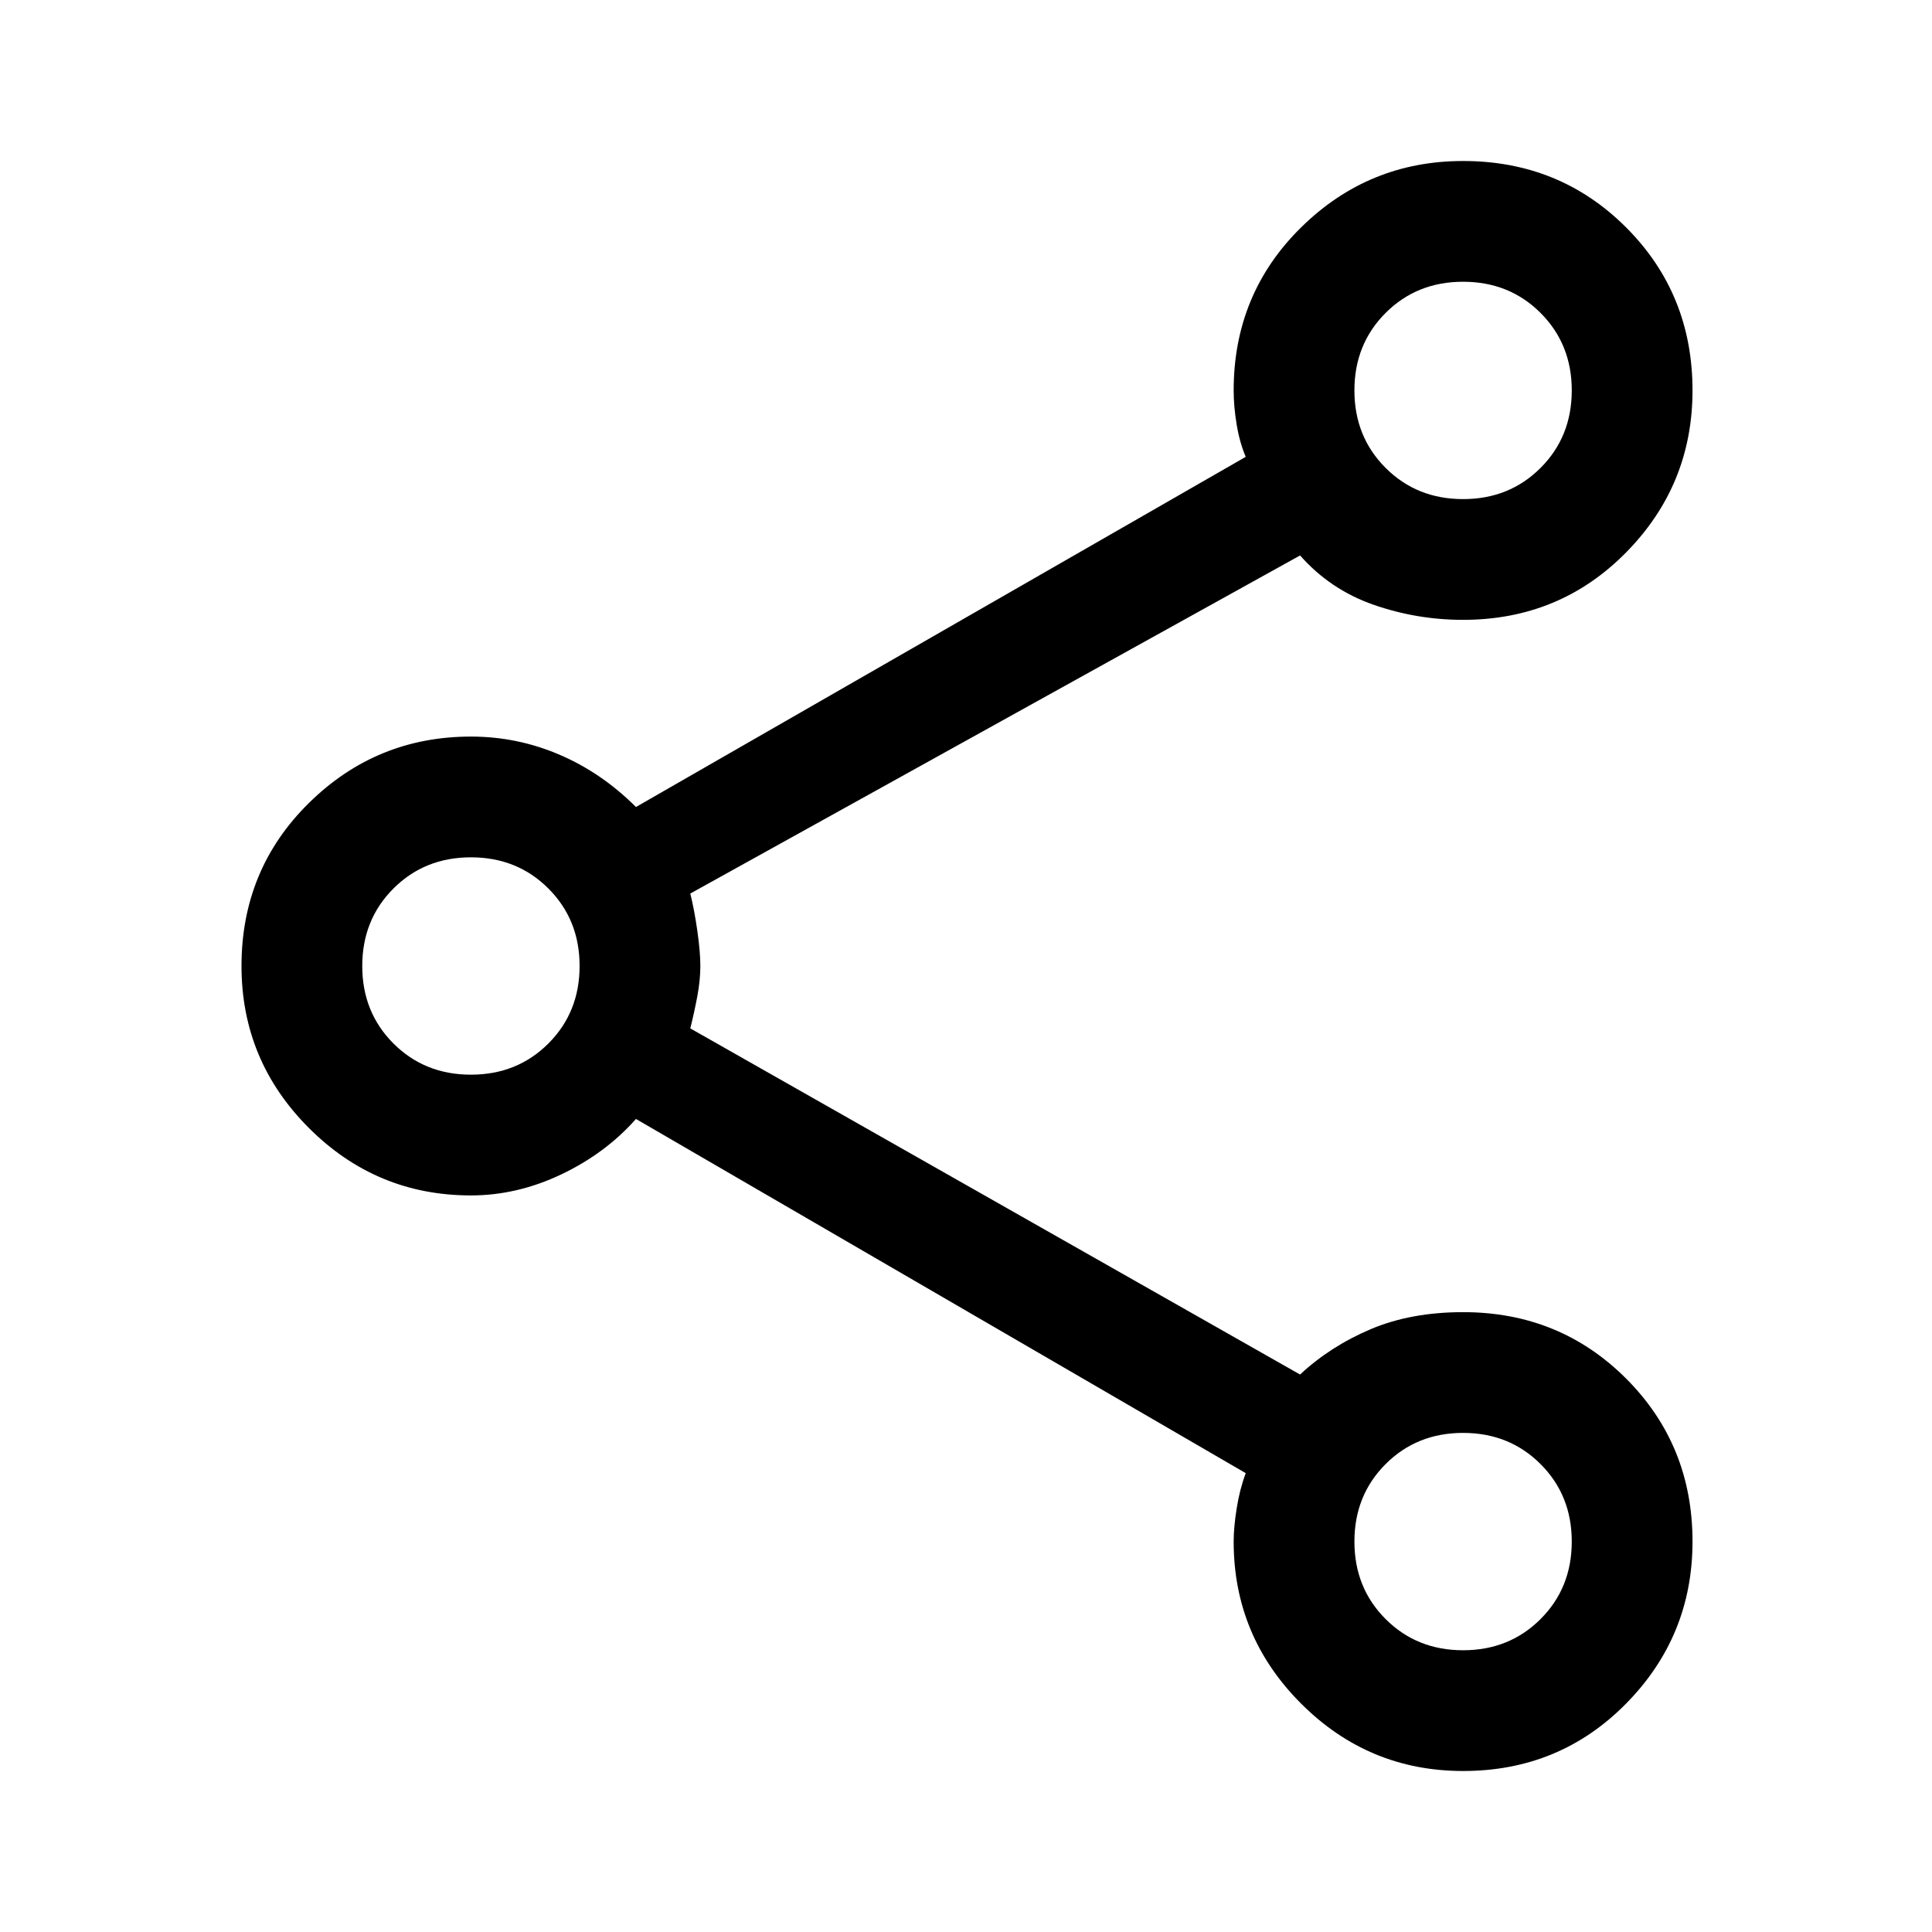
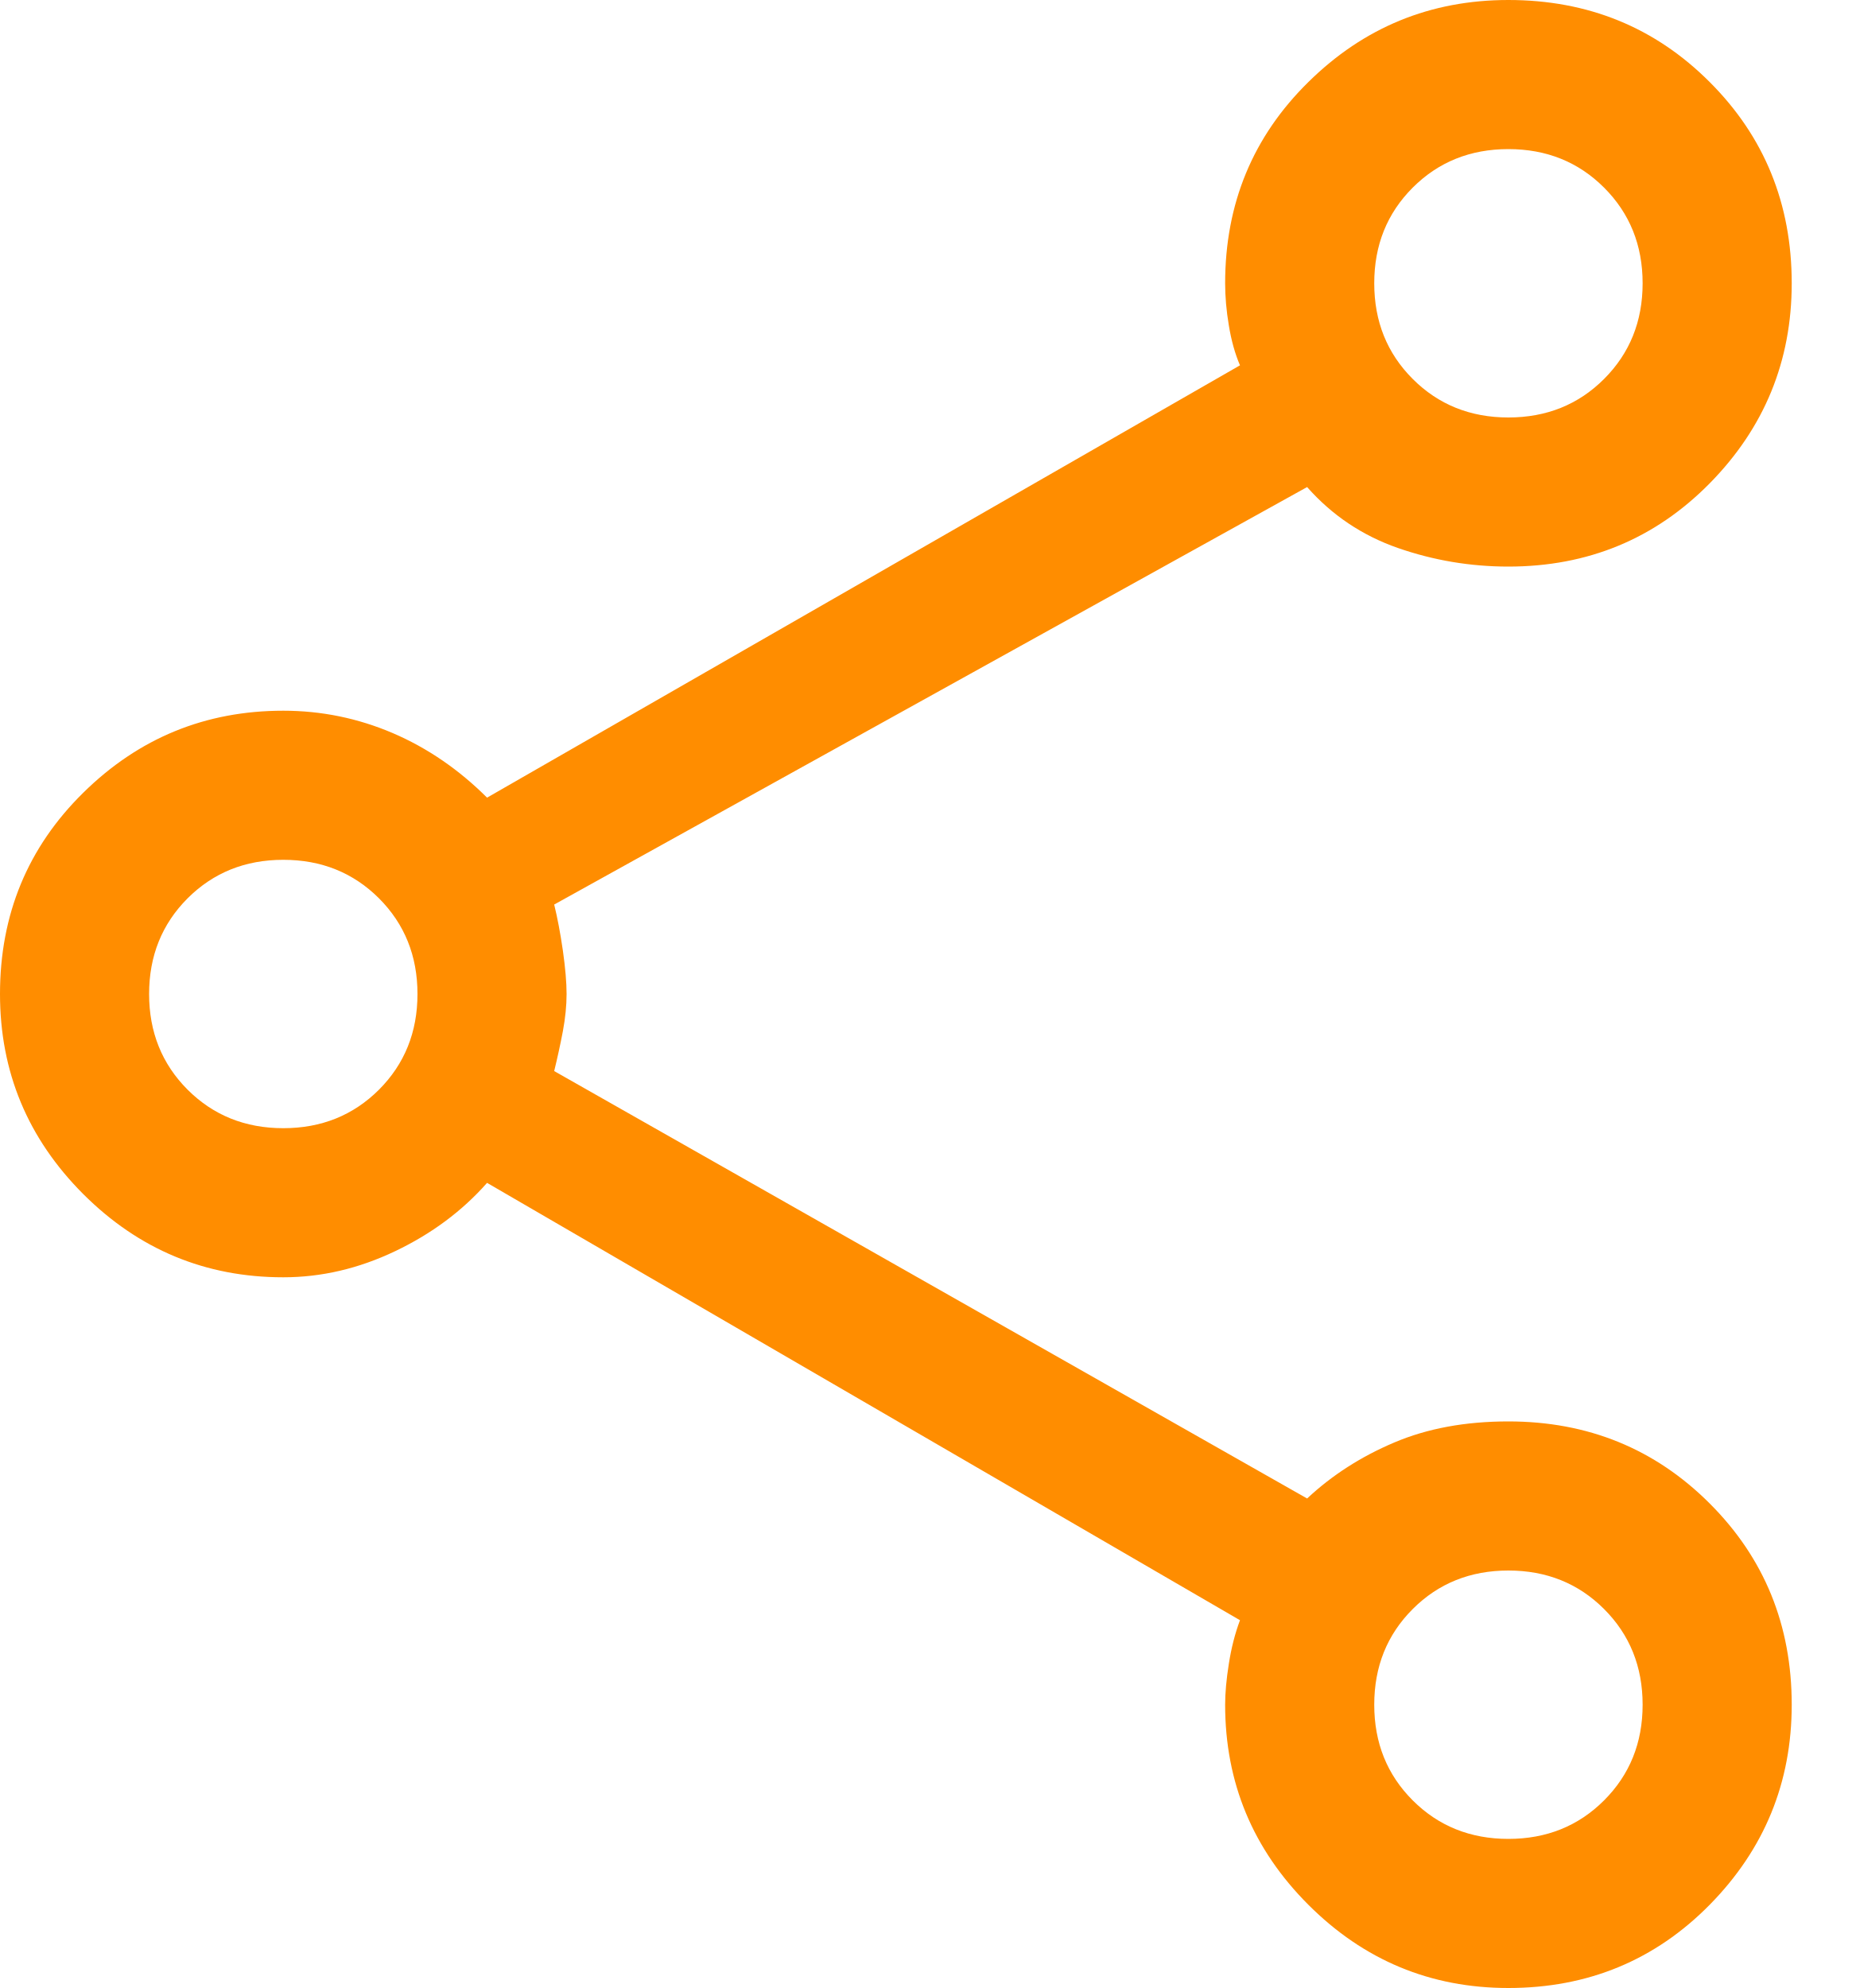
- <svg xmlns="http://www.w3.org/2000/svg" height="48" width="48">
-   <path d="M36.35 44q-2.35 0-4.025-1.675Q30.65 40.65 30.65 38.3q0-.35.075-.825t.225-.875L15.8 27.8q-.75.85-1.85 1.375t-2.25.525q-2.35 0-4.025-1.675Q6 26.35 6 24q0-2.4 1.675-4.05T11.7 18.3q1.15 0 2.2.45 1.05.45 1.9 1.3l15.15-8.7q-.15-.35-.225-.8-.075-.45-.075-.85 0-2.4 1.675-4.05T36.35 4q2.4 0 4.05 1.65t1.65 4.05q0 2.35-1.65 4.025-1.65 1.675-4.05 1.675-1.15 0-2.225-.375Q33.05 14.65 32.3 13.8l-15.15 8.4q.1.4.175.925.075.525.075.875t-.075.75q-.075.4-.175.8l15.15 8.6q.75-.7 1.75-1.125 1-.425 2.3-.425 2.4 0 4.05 1.65t1.65 4.05q0 2.35-1.65 4.025Q38.75 44 36.35 44Zm0-31.6q1.15 0 1.925-.775.775-.775.775-1.925t-.775-1.925Q37.5 7 36.35 7t-1.925.775q-.775.775-.775 1.925t.775 1.925q.775.775 1.925.775ZM11.7 26.7q1.15 0 1.925-.775.775-.775.775-1.925t-.775-1.925Q12.85 21.3 11.7 21.3t-1.925.775Q9 22.85 9 24t.775 1.925q.775.775 1.925.775ZM36.35 41q1.15 0 1.925-.775.775-.775.775-1.925t-.775-1.925Q37.5 35.6 36.35 35.6t-1.925.775q-.775.775-.775 1.925t.775 1.925Q35.2 41 36.35 41Zm0-31.3ZM11.7 24Zm24.65 14.3Z" />
+ <svg xmlns="http://www.w3.org/2000/svg" width="28" height="30" viewBox="0 0 28 30" fill="none">
+   <path d="M22.762 30C21.587 30 20.581 29.581 19.744 28.744C18.906 27.906 18.488 26.9 18.488 25.725C18.488 25.55 18.506 25.344 18.544 25.106C18.581 24.869 18.637 24.65 18.712 24.45L7.35 17.85C6.975 18.275 6.513 18.619 5.963 18.881C5.412 19.144 4.85 19.275 4.275 19.275C3.1 19.275 2.094 18.856 1.256 18.019C0.419 17.181 0 16.175 0 15C0 13.8 0.419 12.787 1.256 11.963C2.094 11.137 3.1 10.725 4.275 10.725C4.85 10.725 5.4 10.838 5.925 11.062C6.45 11.287 6.925 11.613 7.35 12.037L18.712 5.513C18.637 5.338 18.581 5.138 18.544 4.912C18.506 4.688 18.488 4.475 18.488 4.275C18.488 3.075 18.906 2.062 19.744 1.238C20.581 0.412 21.587 0 22.762 0C23.962 0 24.975 0.412 25.8 1.238C26.625 2.062 27.038 3.075 27.038 4.275C27.038 5.45 26.625 6.456 25.8 7.294C24.975 8.131 23.962 8.55 22.762 8.55C22.188 8.55 21.631 8.456 21.094 8.269C20.556 8.081 20.1 7.775 19.725 7.35L8.363 13.65C8.412 13.85 8.456 14.081 8.494 14.344C8.531 14.606 8.55 14.825 8.55 15C8.55 15.175 8.531 15.363 8.494 15.562C8.456 15.762 8.412 15.963 8.363 16.163L19.725 22.613C20.1 22.262 20.538 21.981 21.038 21.769C21.538 21.556 22.113 21.45 22.762 21.45C23.962 21.45 24.975 21.863 25.8 22.688C26.625 23.512 27.038 24.525 27.038 25.725C27.038 26.9 26.625 27.906 25.8 28.744C24.975 29.581 23.962 30 22.762 30ZM22.762 6.3C23.337 6.3 23.819 6.106 24.206 5.719C24.594 5.331 24.788 4.85 24.788 4.275C24.788 3.7 24.594 3.219 24.206 2.831C23.819 2.444 23.337 2.25 22.762 2.25C22.188 2.25 21.706 2.444 21.319 2.831C20.931 3.219 20.738 3.7 20.738 4.275C20.738 4.85 20.931 5.331 21.319 5.719C21.706 6.106 22.188 6.3 22.762 6.3ZM4.275 17.025C4.85 17.025 5.331 16.831 5.719 16.444C6.106 16.056 6.3 15.575 6.3 15C6.3 14.425 6.106 13.944 5.719 13.556C5.331 13.169 4.85 12.975 4.275 12.975C3.7 12.975 3.219 13.169 2.831 13.556C2.444 13.944 2.25 14.425 2.25 15C2.25 15.575 2.444 16.056 2.831 16.444C3.219 16.831 3.7 17.025 4.275 17.025ZM22.762 27.75C23.337 27.75 23.819 27.556 24.206 27.169C24.594 26.781 24.788 26.3 24.788 25.725C24.788 25.15 24.594 24.669 24.206 24.281C23.819 23.894 23.337 23.7 22.762 23.7C22.188 23.7 21.706 23.894 21.319 24.281C20.931 24.669 20.738 25.15 20.738 25.725C20.738 26.3 20.931 26.781 21.319 27.169C21.706 27.556 22.188 27.75 22.762 27.75Z" fill="#FF8D00" />
</svg>
